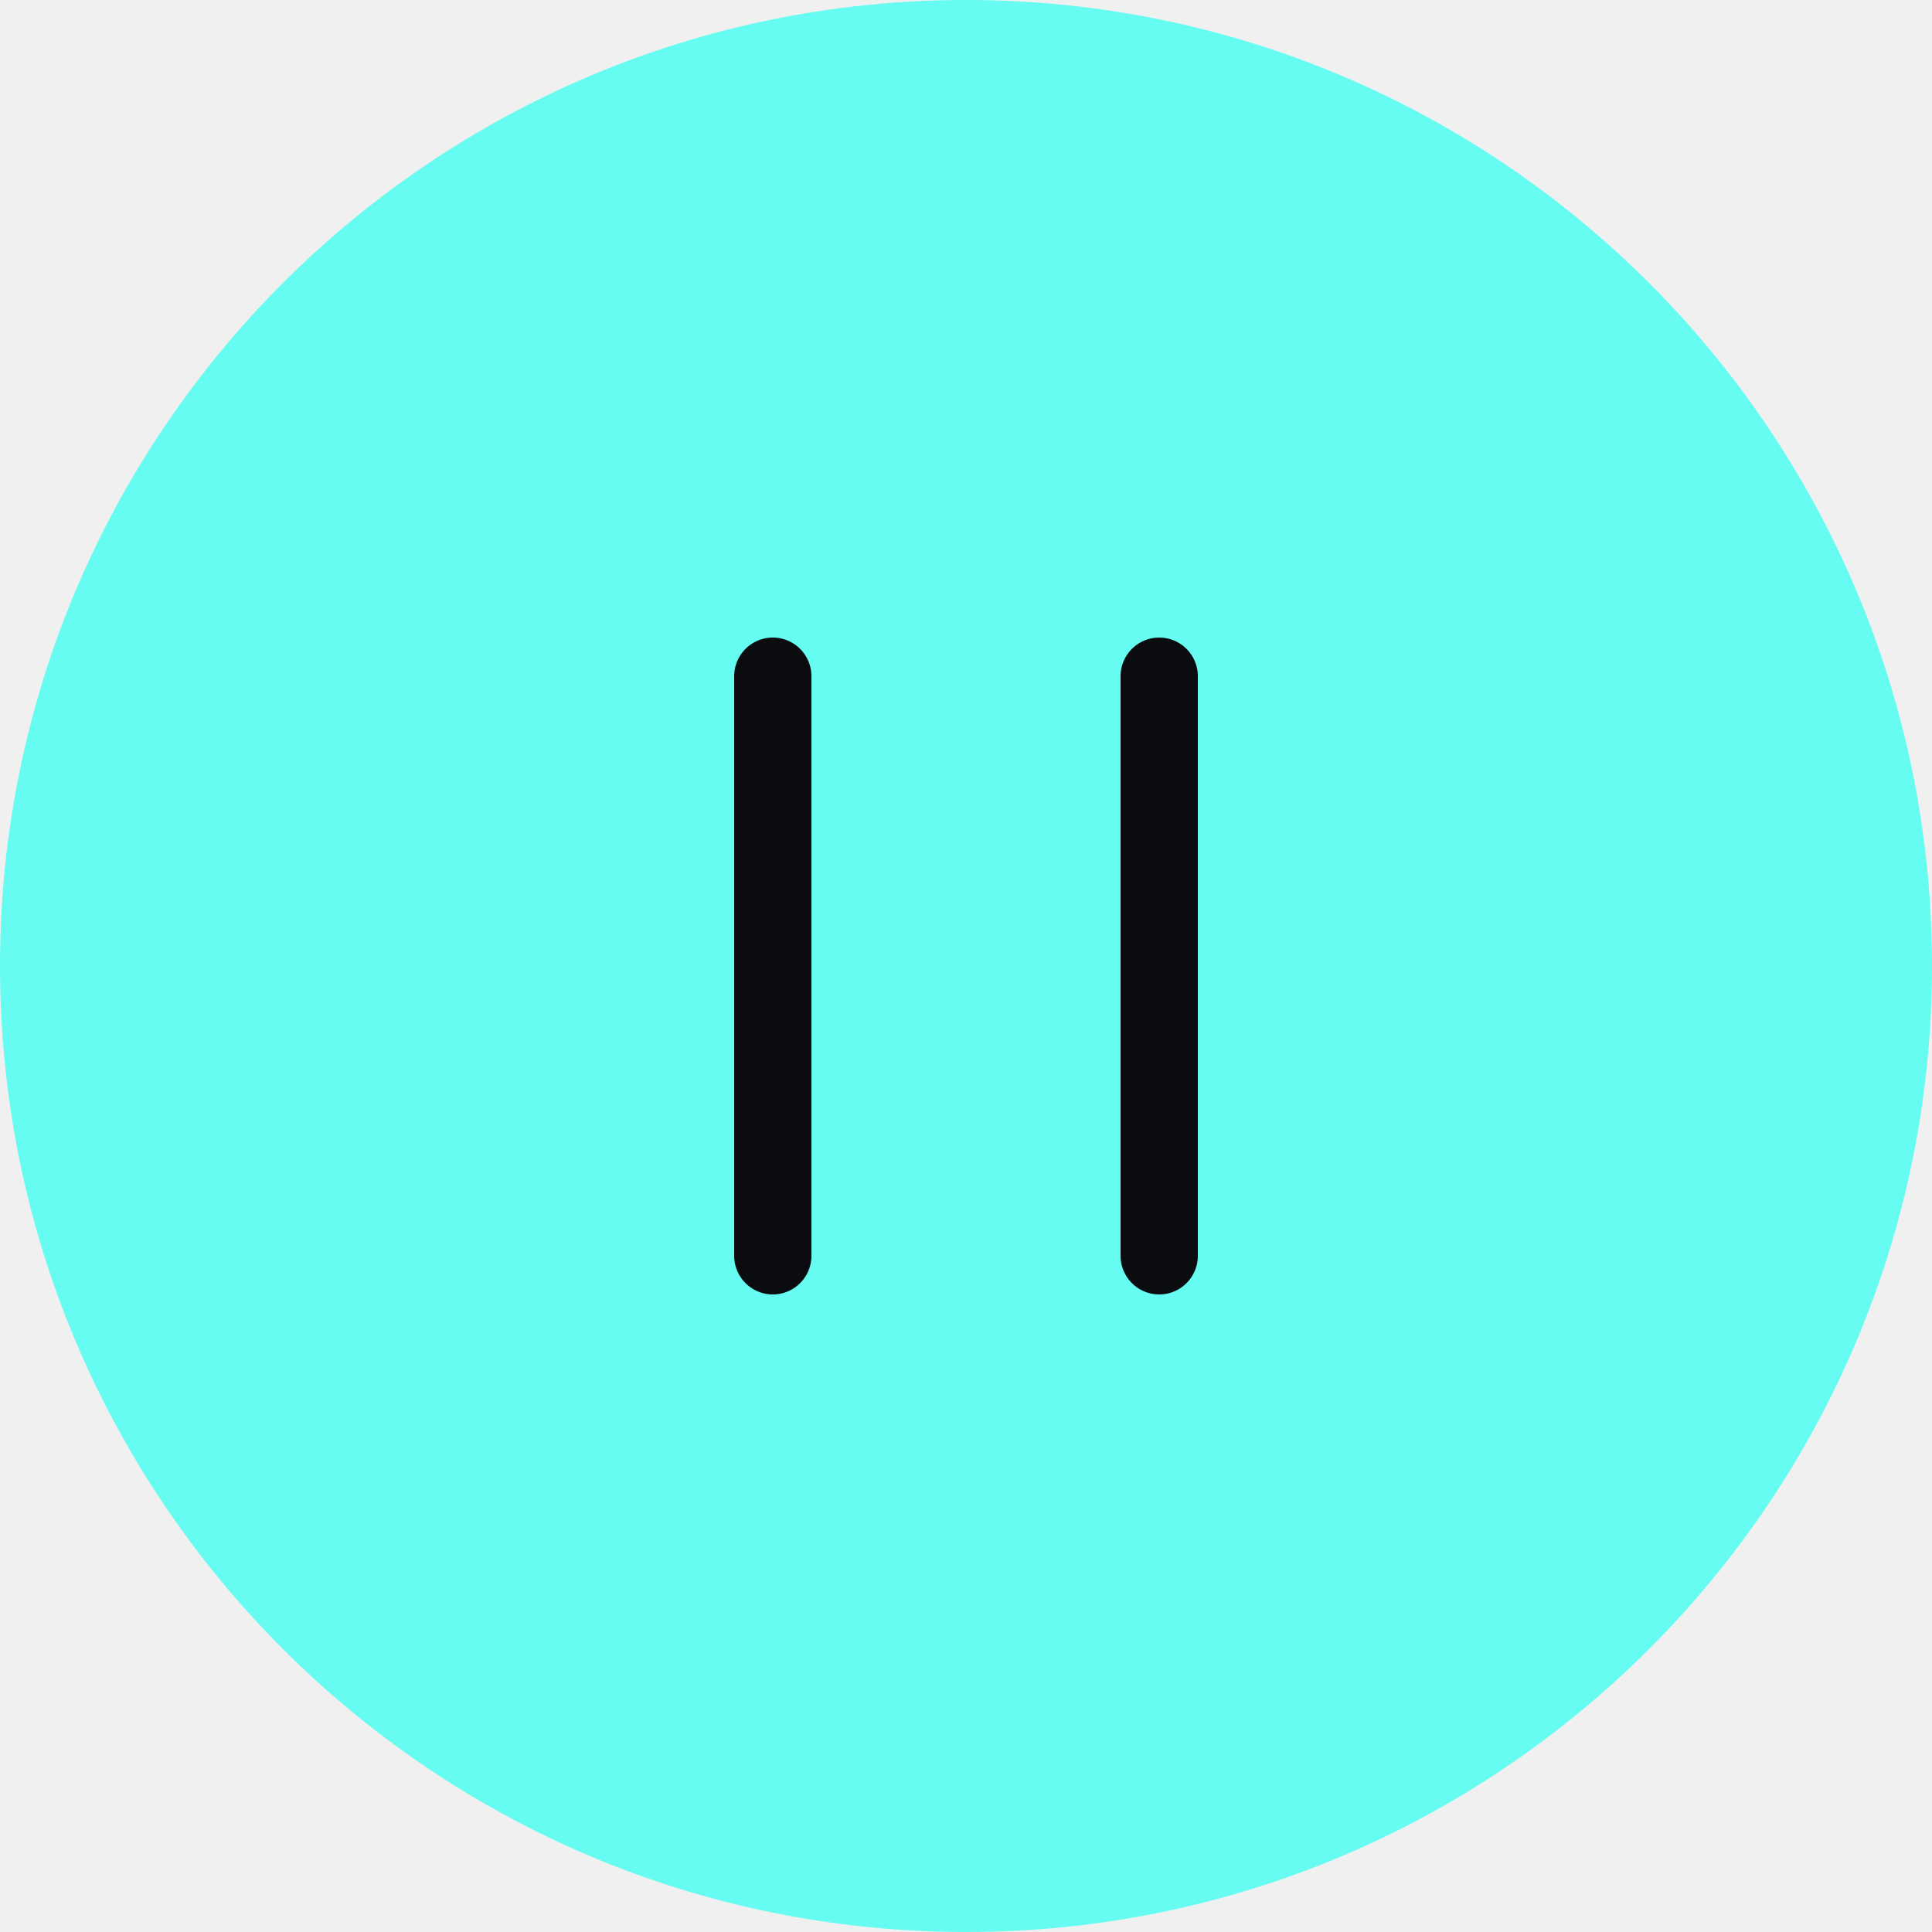
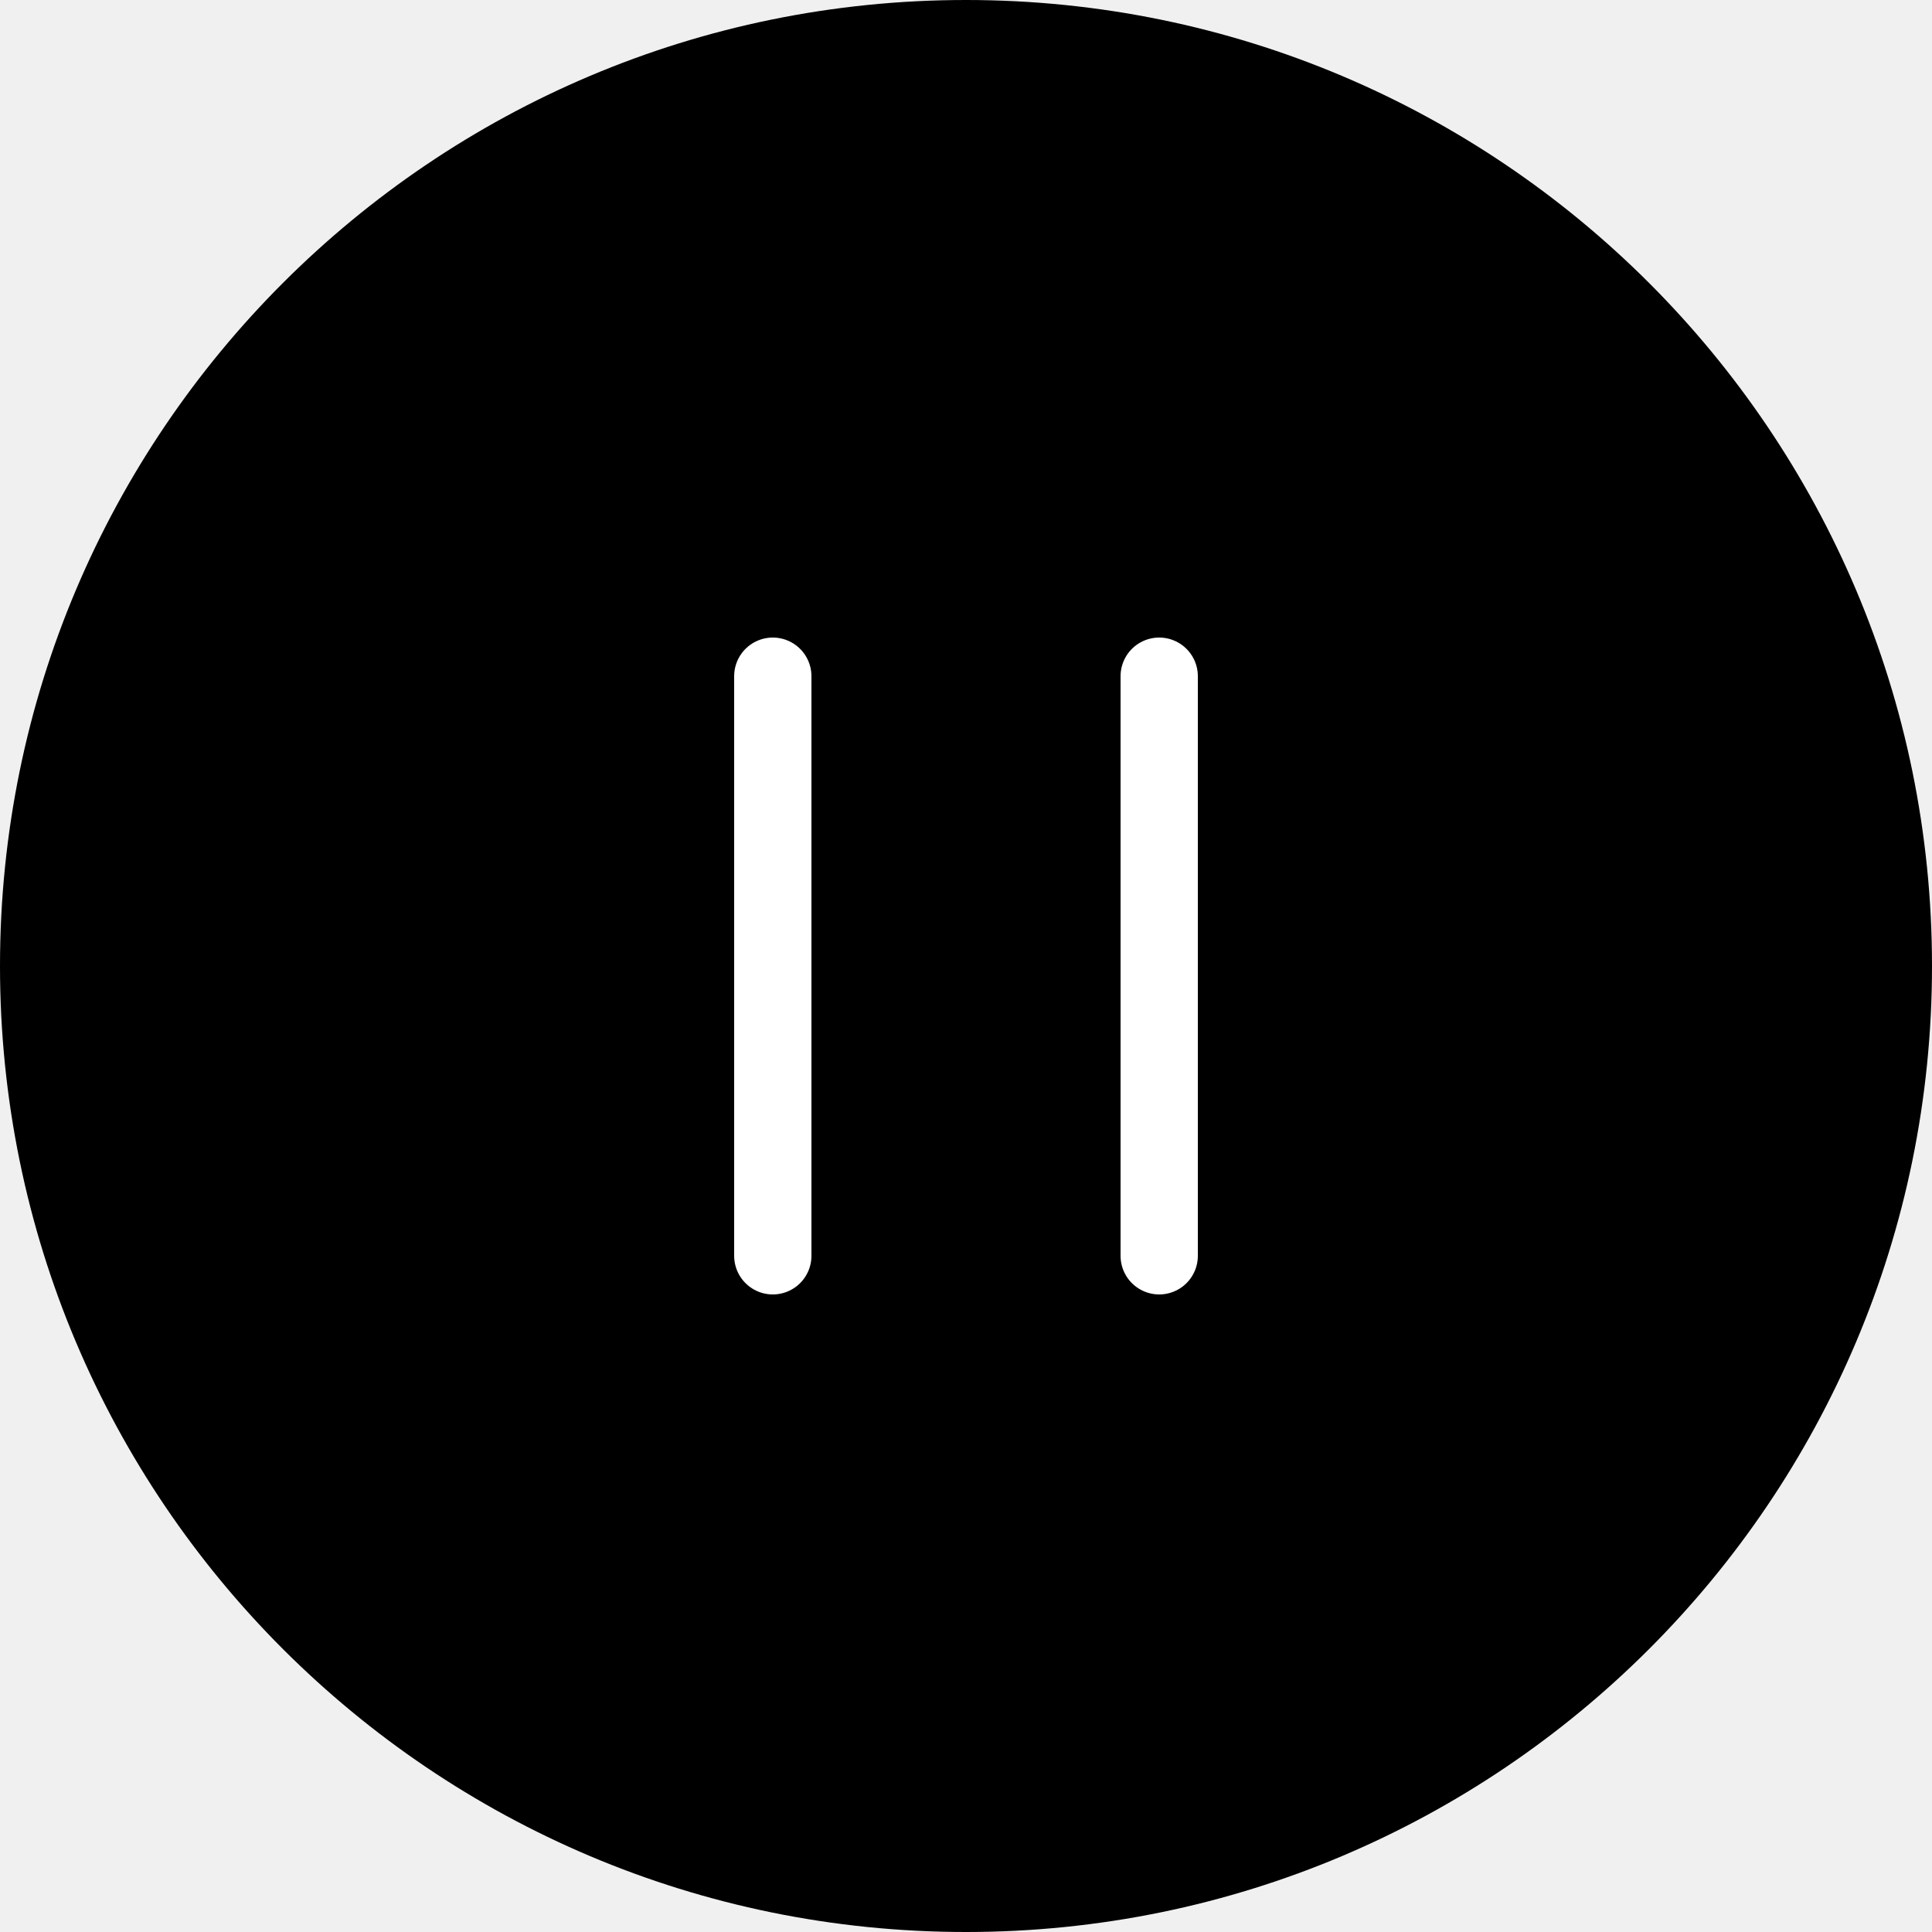
- <svg xmlns="http://www.w3.org/2000/svg" width="100" height="100" viewBox="0 0 100 100" fill="none">
-   <path d="M50 100C77.614 100 100 77.614 100 50C100 22.386 77.614 0 50 0C22.386 0 0 22.386 0 50C0 77.614 22.386 100 50 100Z" fill="#66FCF1" />
-   <path d="M40 65V35" stroke="#0B0C10" stroke-width="4" stroke-linecap="round" stroke-linejoin="round" />
-   <path d="M60 65V35" stroke="#0B0C10" stroke-width="4" stroke-linecap="round" stroke-linejoin="round" />
+ <svg xmlns="http://www.w3.org/2000/svg" width="100" height="100" viewBox="0 0 100 100" fill="black">
+   <path d="M50 100C77.614 100 100 77.614 100 50C100 22.386 77.614 0 50 0C22.386 0 0 22.386 0 50C0 77.614 22.386 100 50 100Z" fill="#white" />
+   <path d="M40 65V35" stroke="#ffffff" stroke-width="4" stroke-linecap="round" stroke-linejoin="round" />
+   <path d="M60 65V35" stroke="#ffffff" stroke-width="4" stroke-linecap="round" stroke-linejoin="round" />
</svg>
